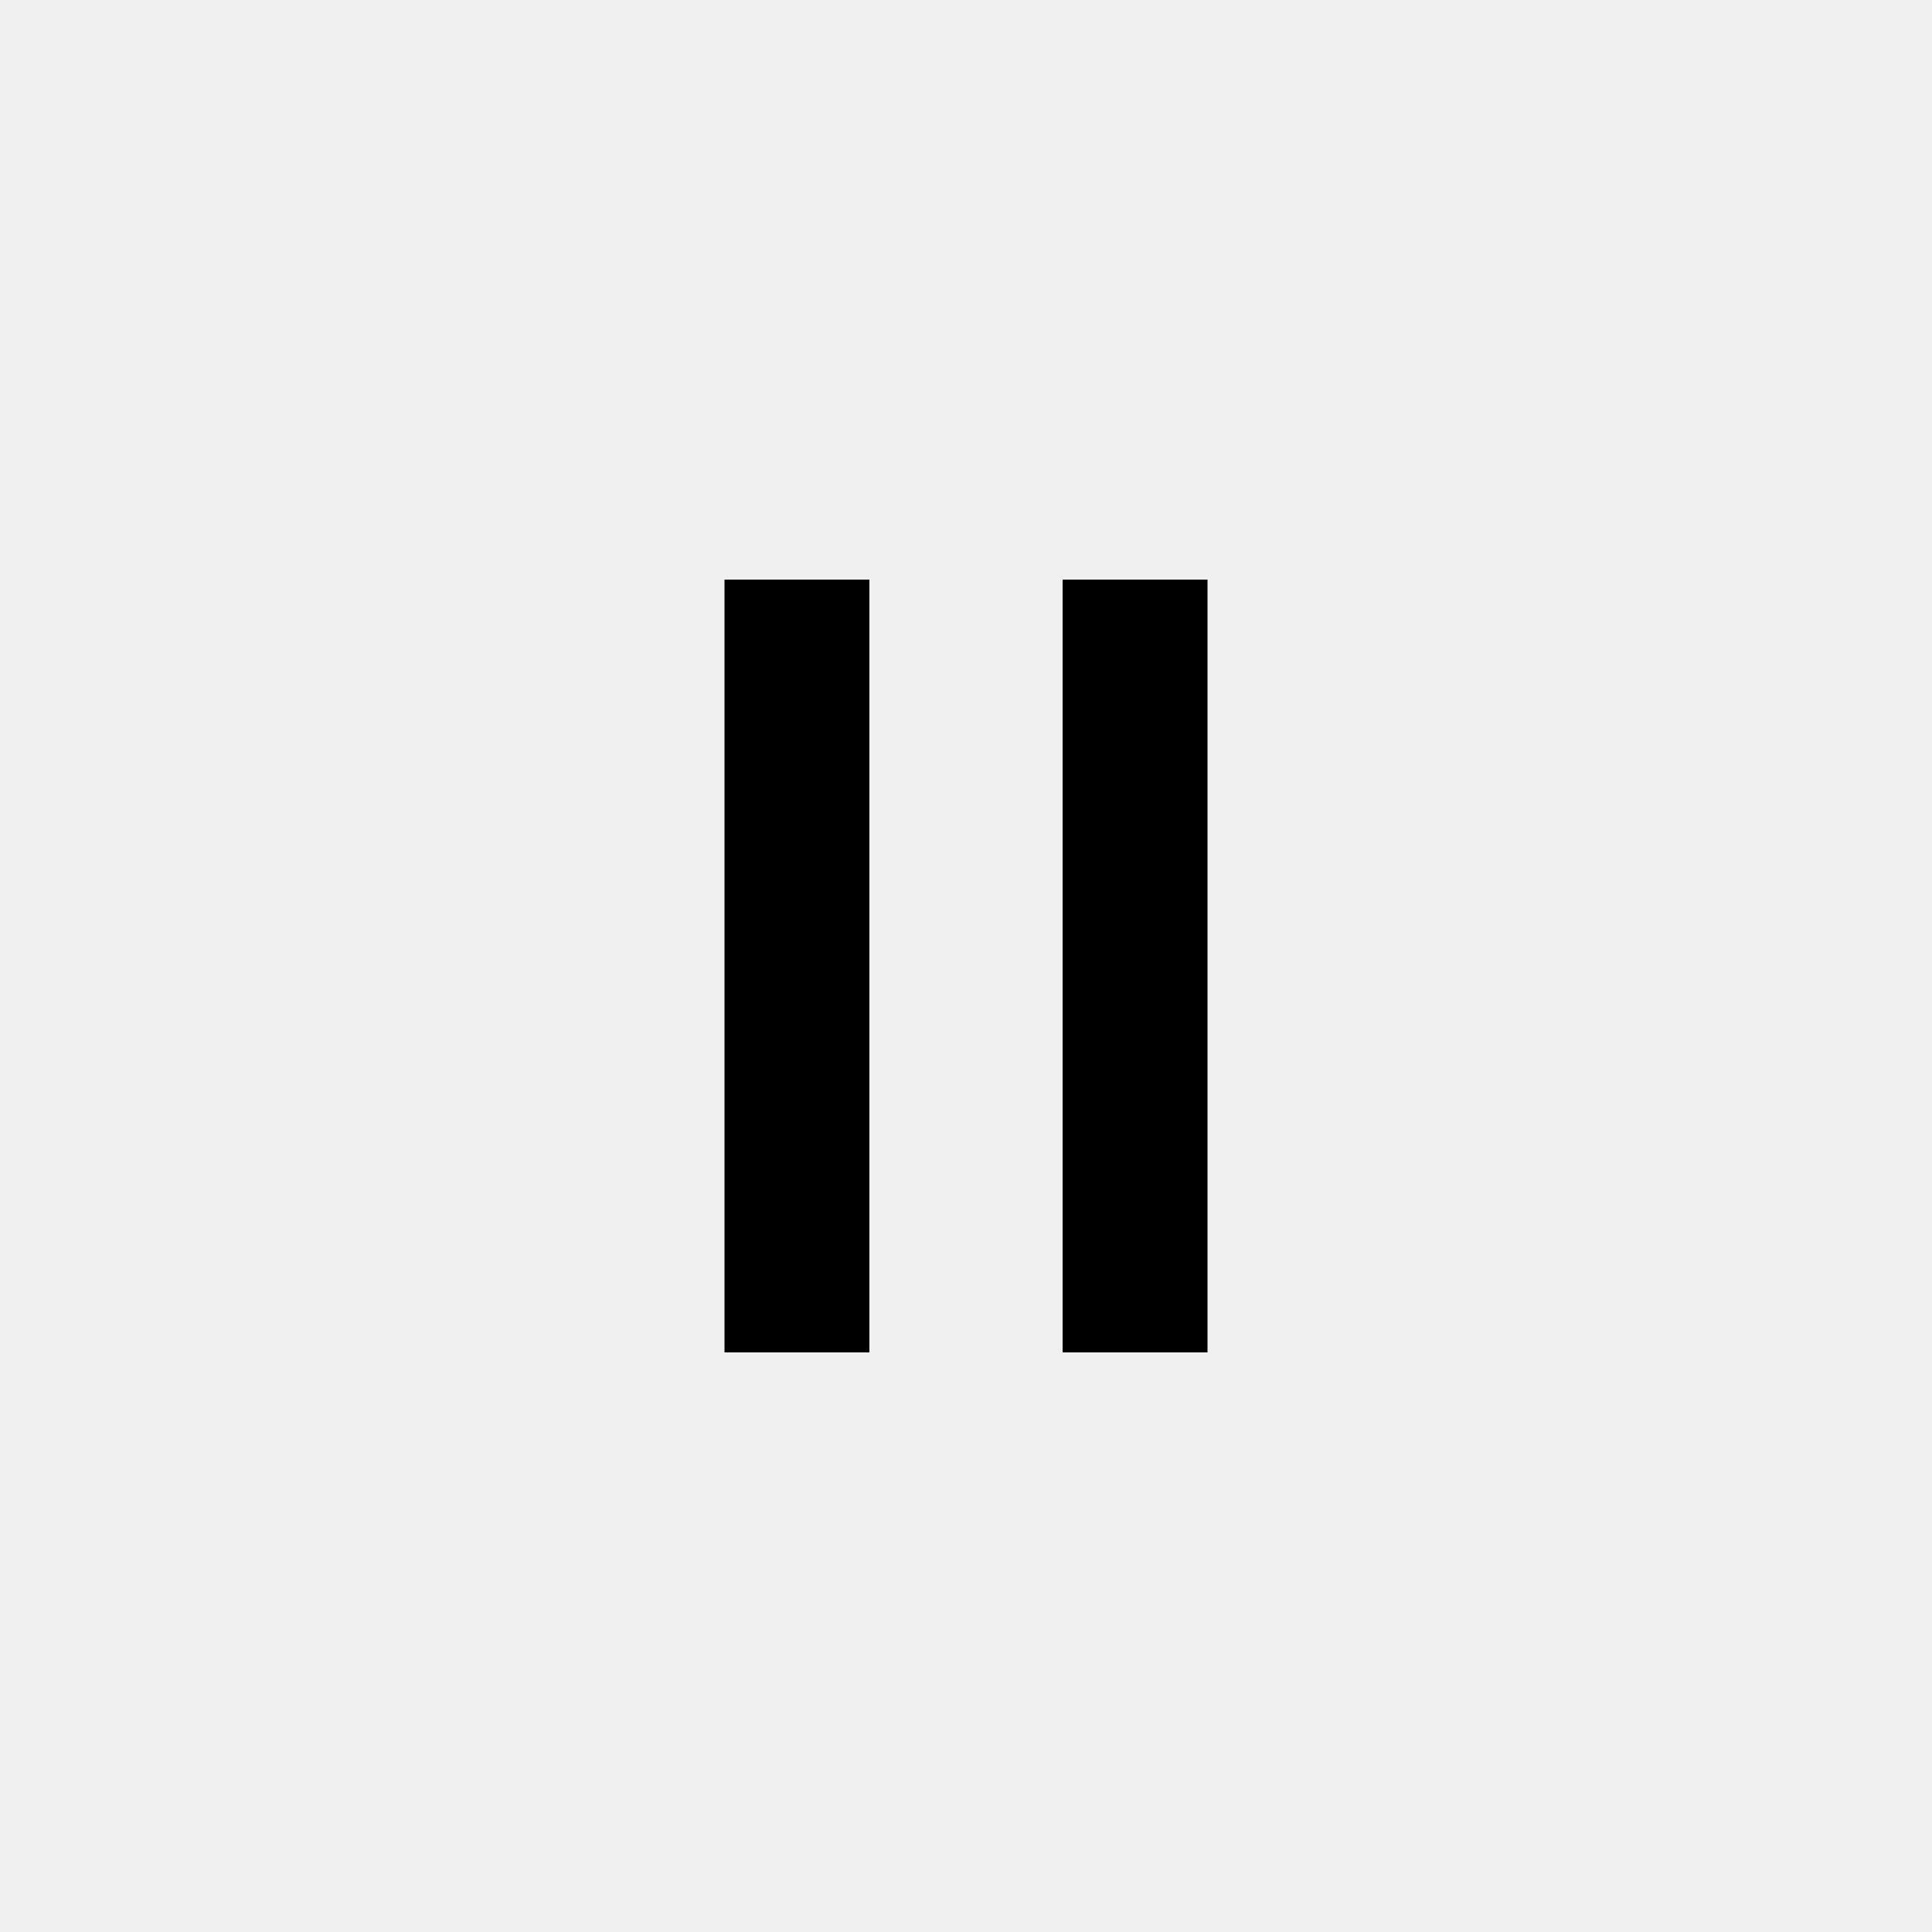
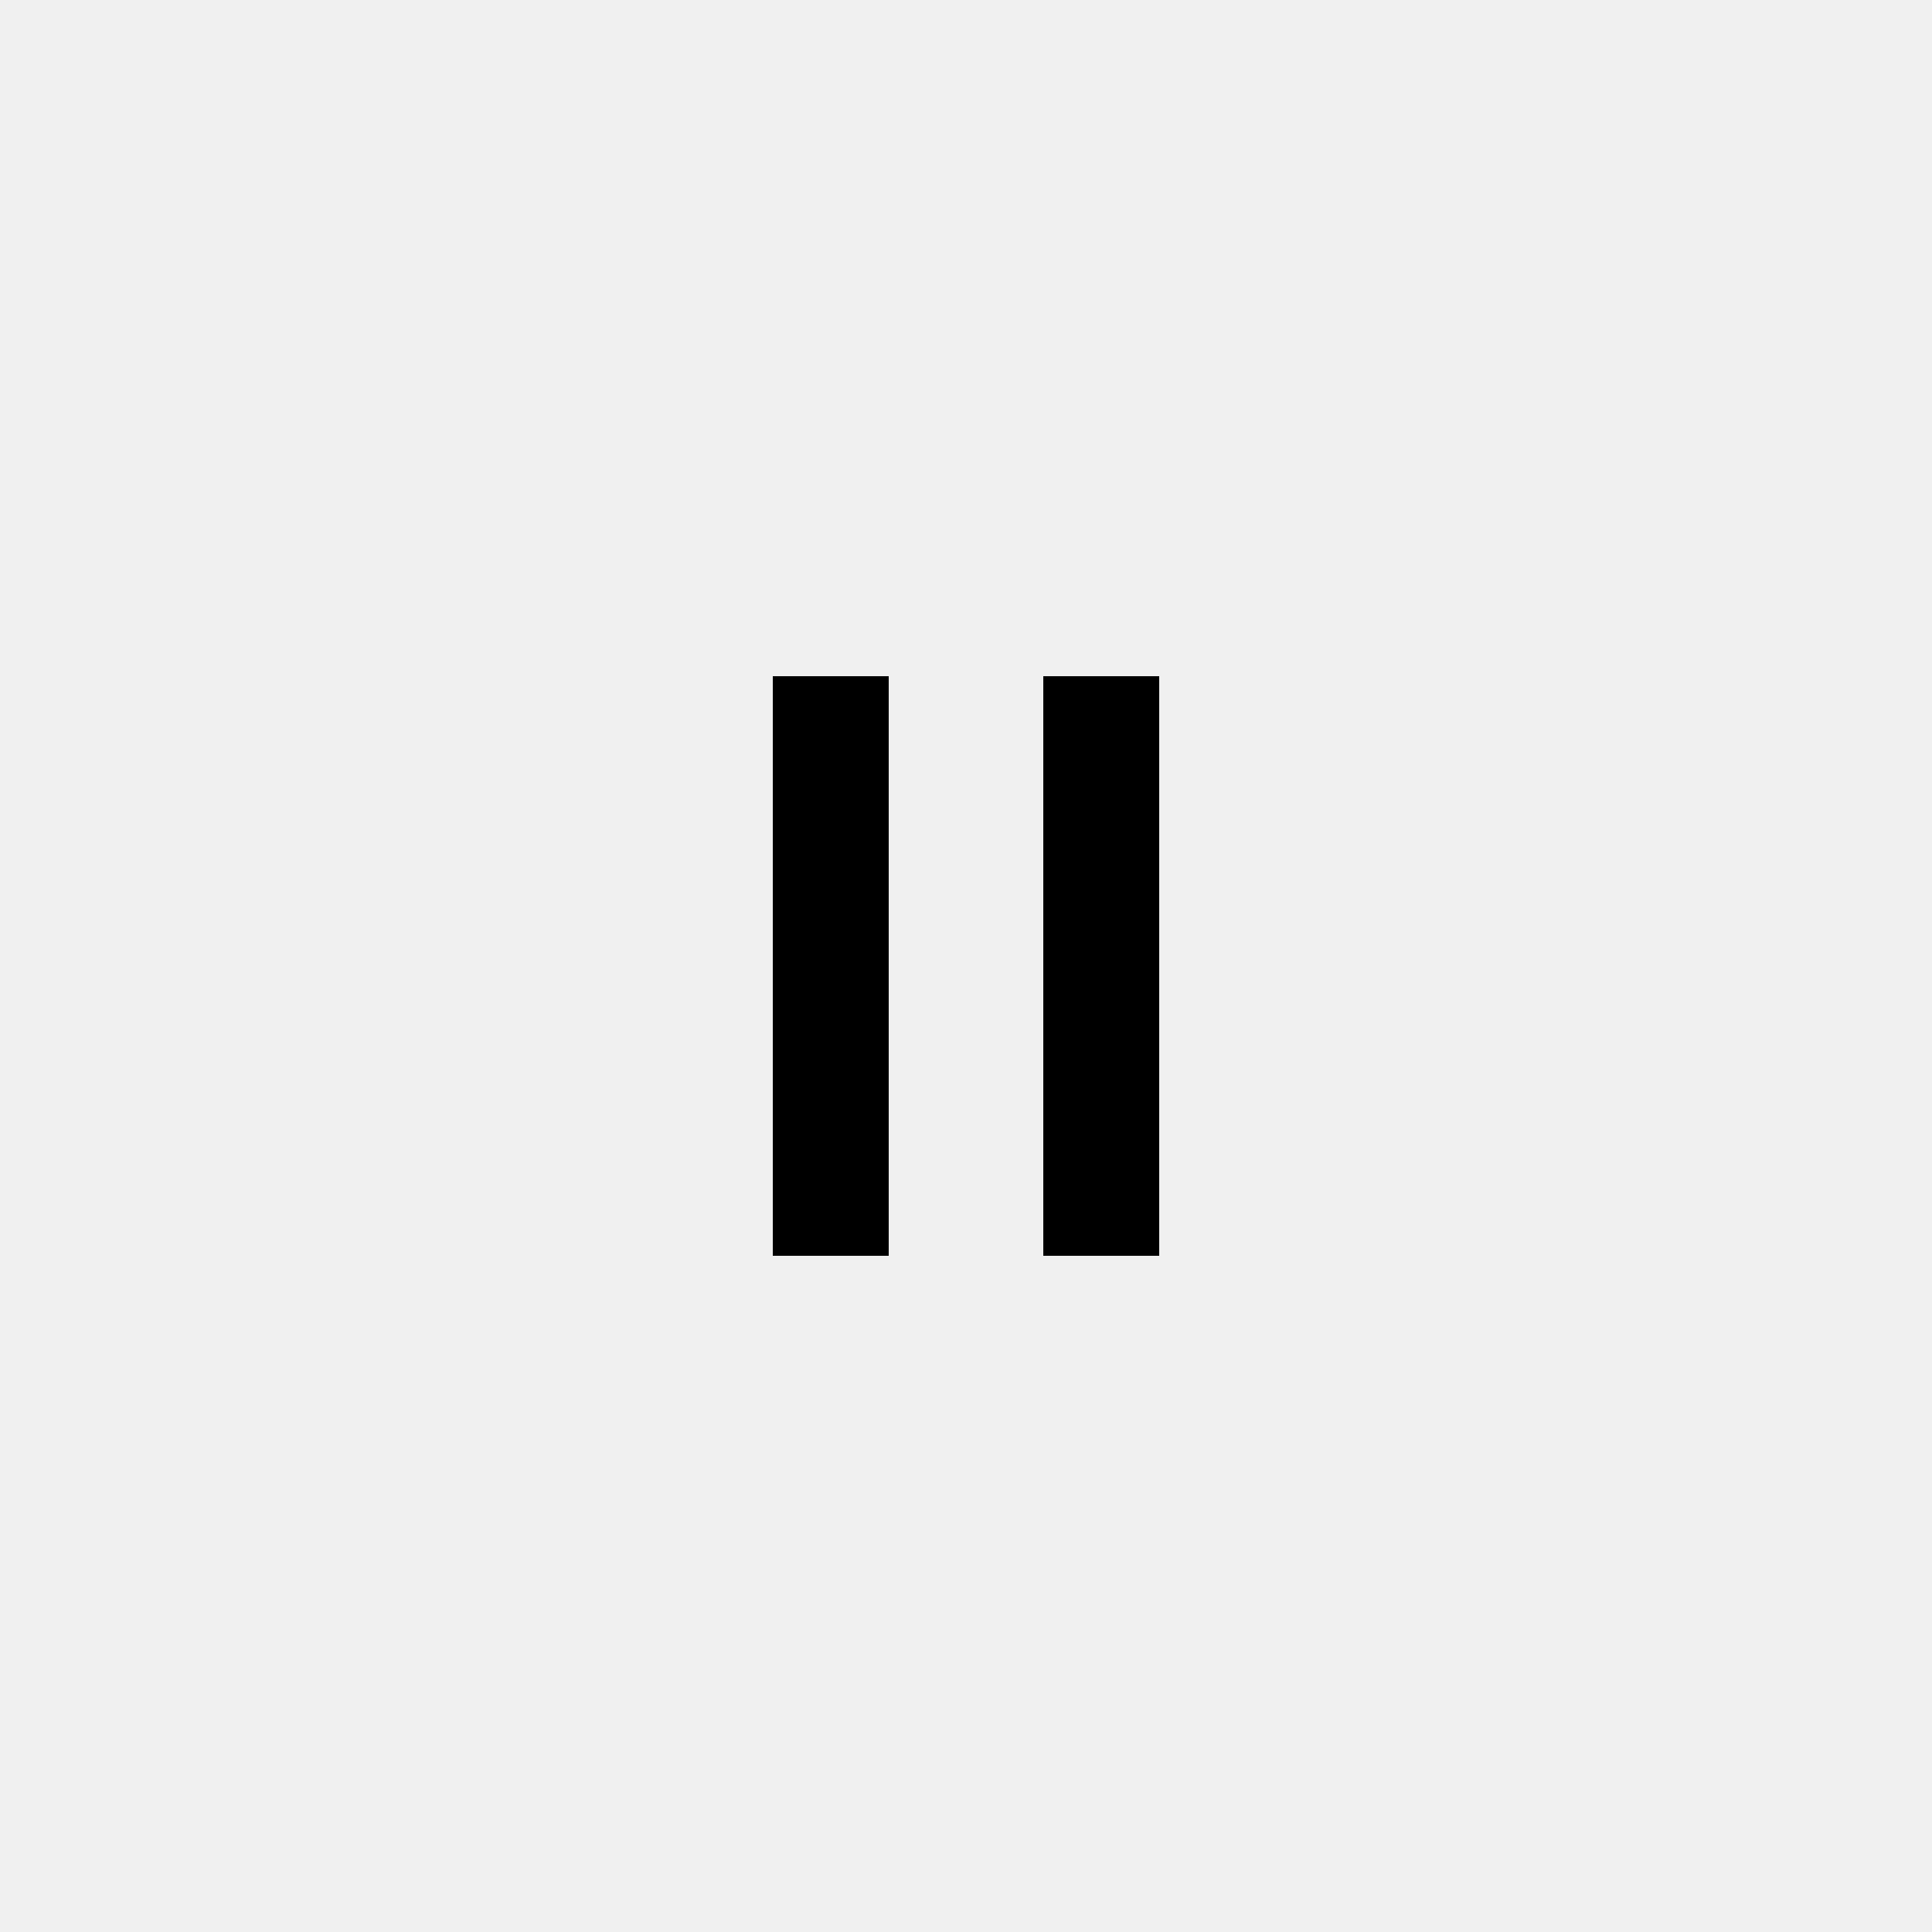
<svg xmlns="http://www.w3.org/2000/svg" width="40" height="40" viewBox="0 0 40 40" fill="none">
  <g clip-path="url(#clip0_13_53)">
-     <path fill-rule="evenodd" clip-rule="evenodd" d="M15 12H18V28H15V12ZM22 12H25V28H22V12Z" fill="black" />
+     <path fill-rule="evenodd" clip-rule="evenodd" d="M16 14H18.4V26H16V14ZM21.6 14H24V26H21.6V14Z" fill="black" />
  </g>
  <defs>
    <clipPath id="clip0_13_53">
      <rect width="40" height="40" fill="white" />
    </clipPath>
  </defs>
</svg>
